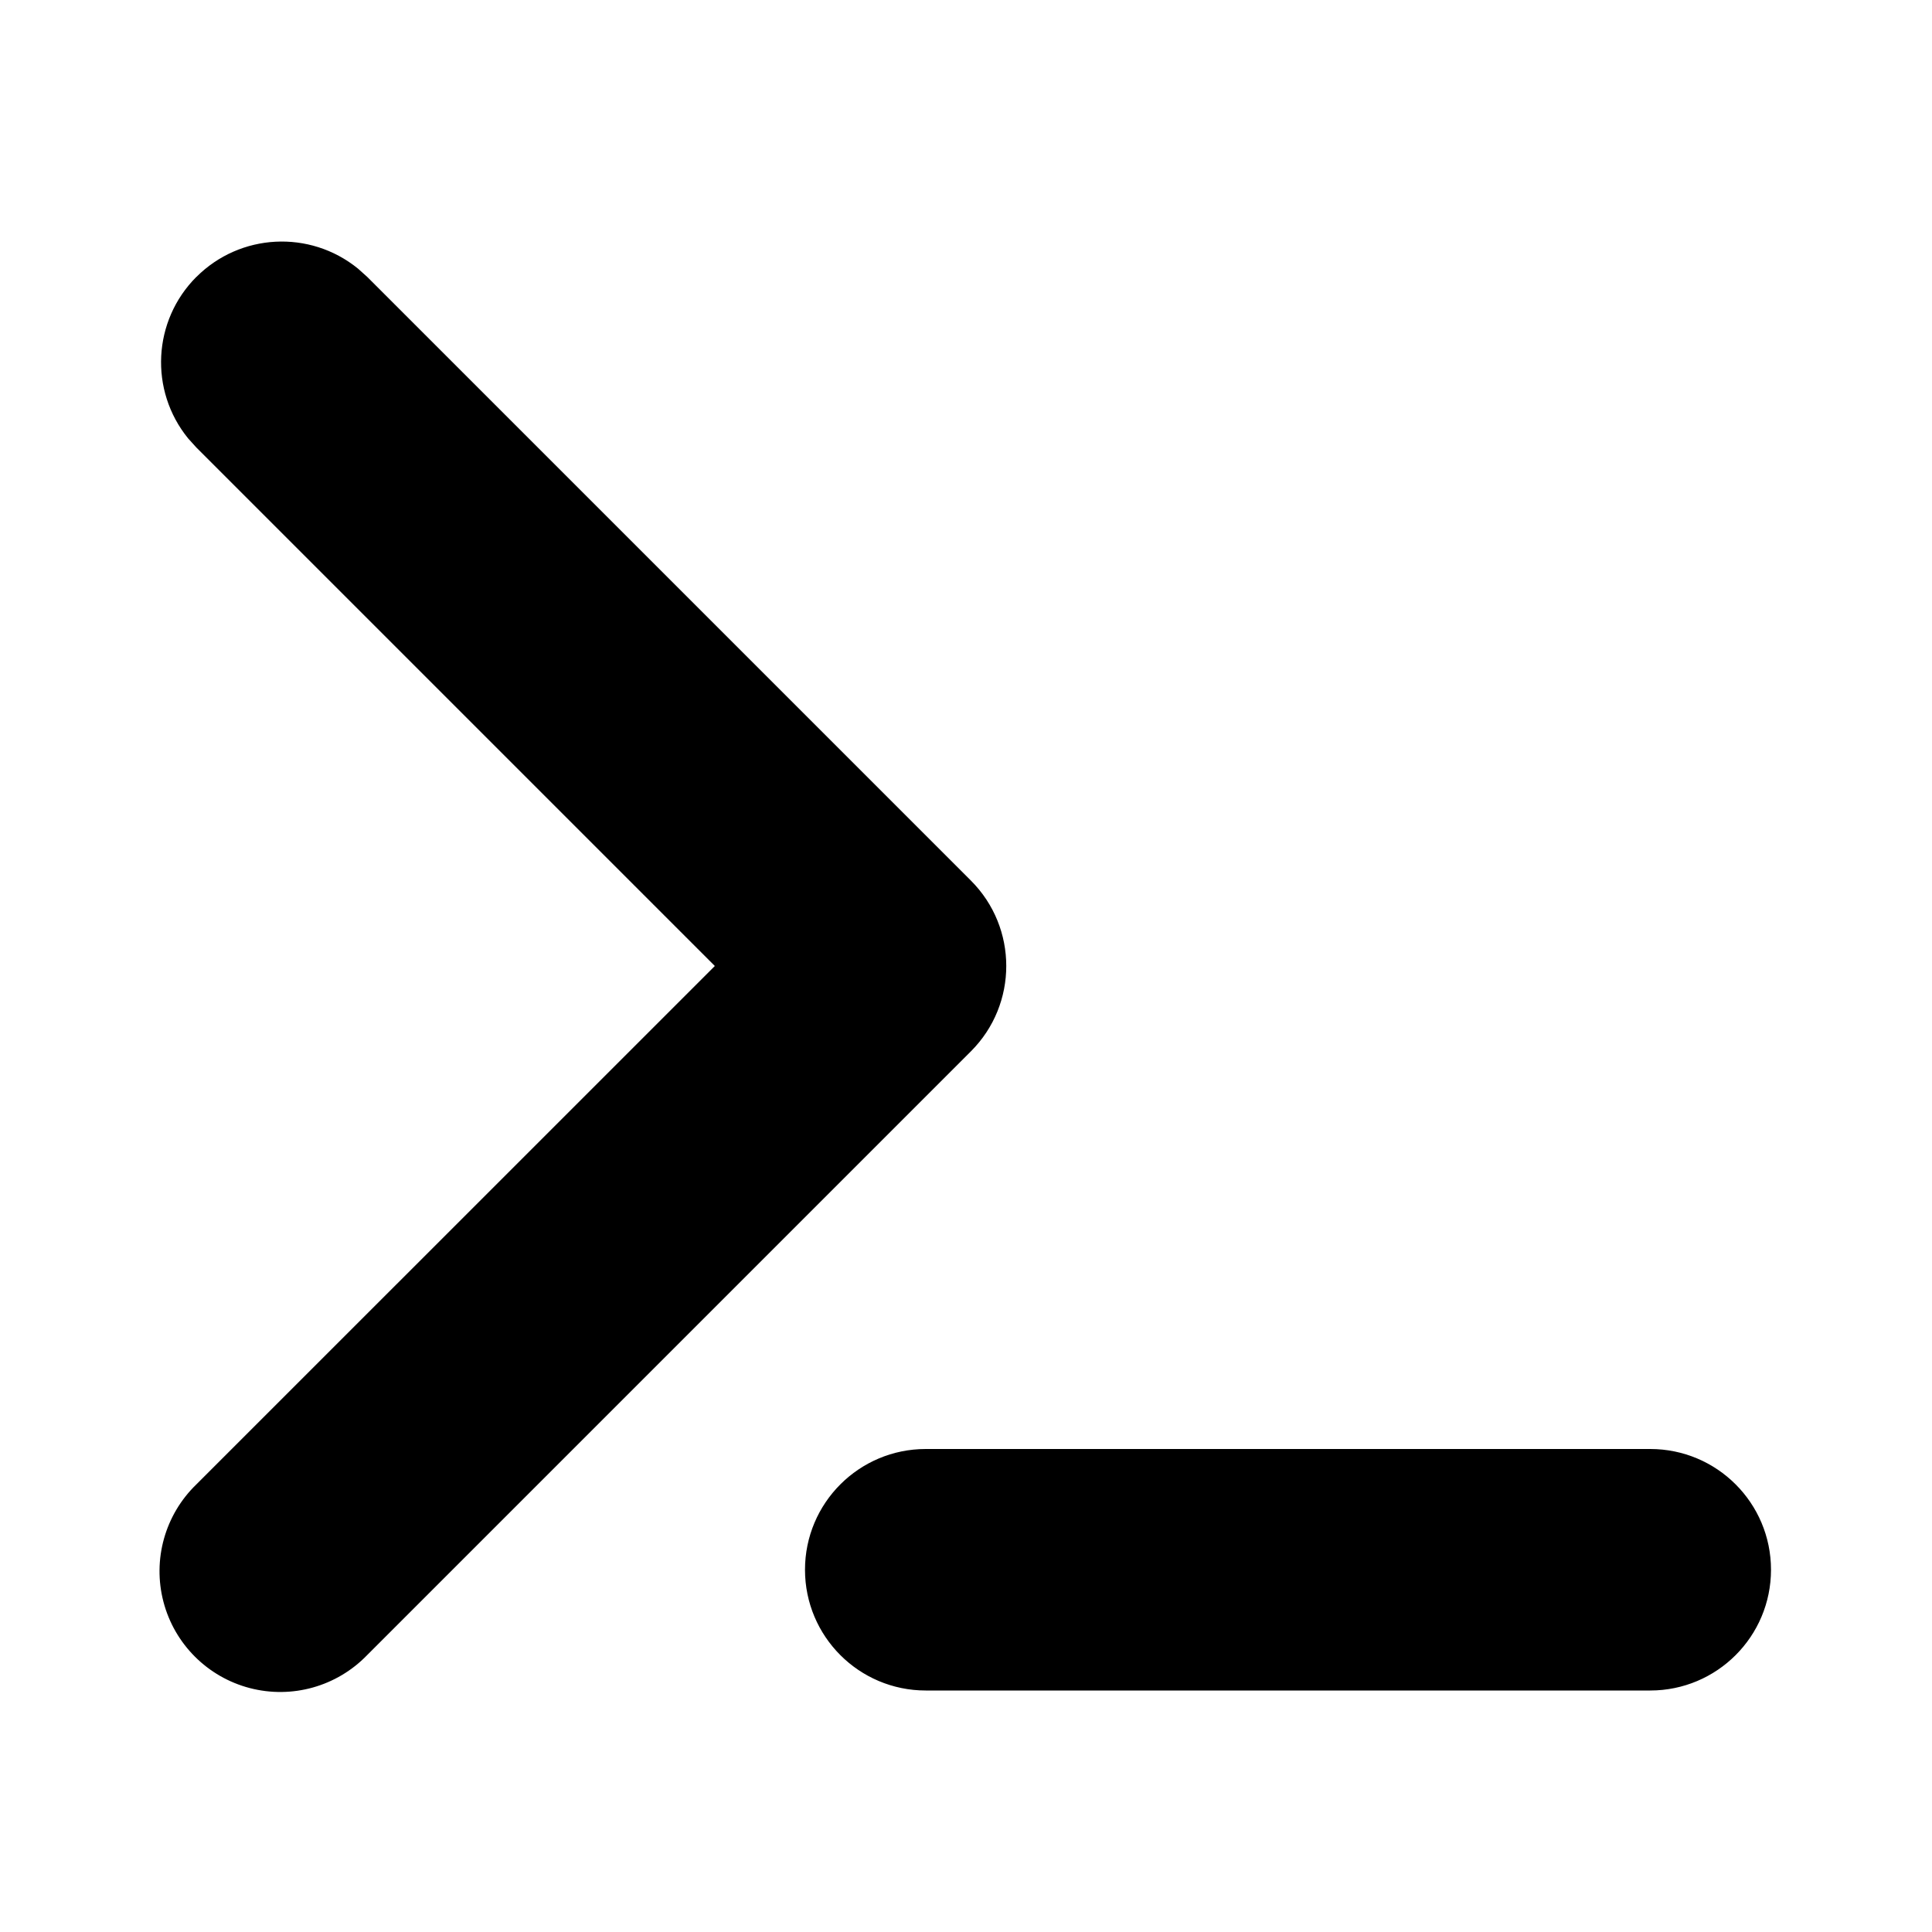
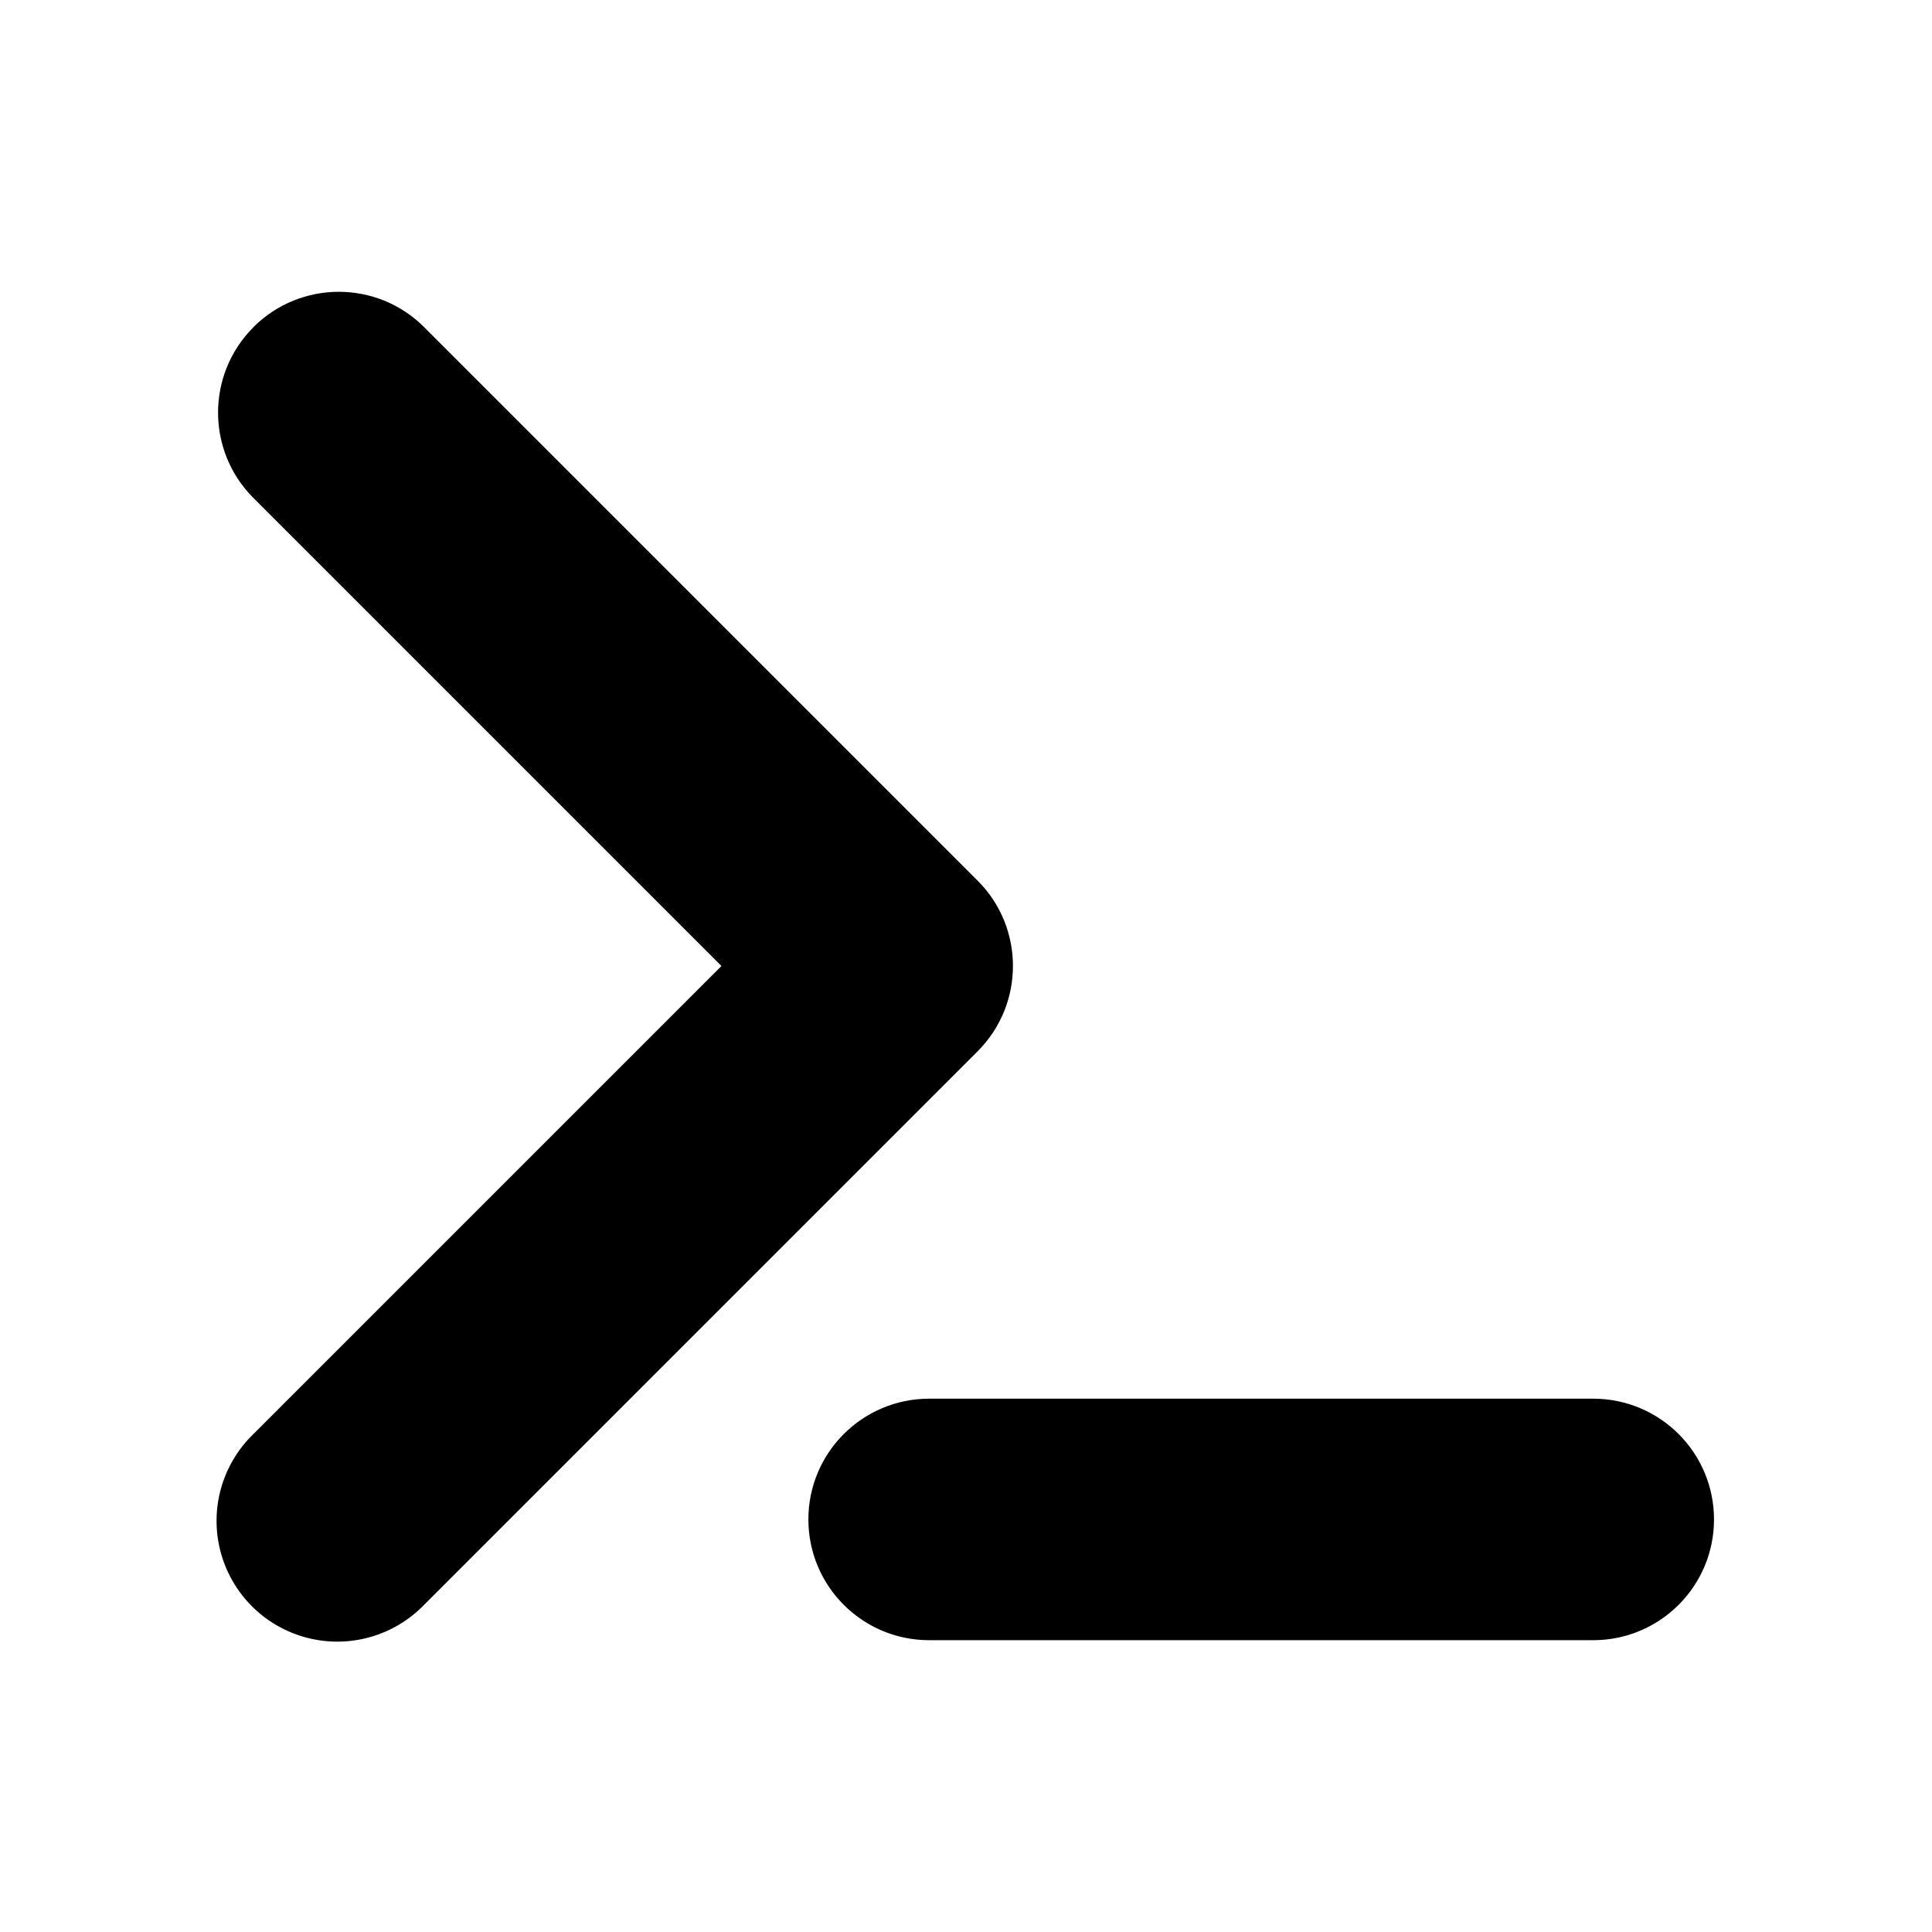
<svg xmlns="http://www.w3.org/2000/svg" width="1em" height="1em" fill="none" viewBox="0 0 24 24">
-   <path fill="currentColor" d="M2.44 3.44a1.5 1.5 0 0 1 2.006-.104l.115.103 7.5 7.5a1.5 1.5 0 0 1 0 2.121l-7.5 7.5a1.5 1.5 0 1 1-2.122-2.12L8.88 12 2.44 5.56l-.103-.114a1.5 1.5 0 0 1 .103-2.007M20.5 18a1.5 1.5 0 0 1 0 3h-9a1.5 1.5 0 0 1 0-3z" />
+   <path fill="currentColor" d="M3.148 4.064a1.5 1.5 0 0 1 2.121 0l6.875 6.875a1.5 1.5 0 0 1 0 2.121l-6.875 6.875a1.5 1.5 0 1 1-2.121-2.121L8.962 12 3.148 6.186a1.5 1.5 0 0 1 0-2.121M19.792 17.375a1.5 1.5 0 0 1 0 3h-8.25a1.5 1.5 0 0 1 0-3z" />
</svg>
